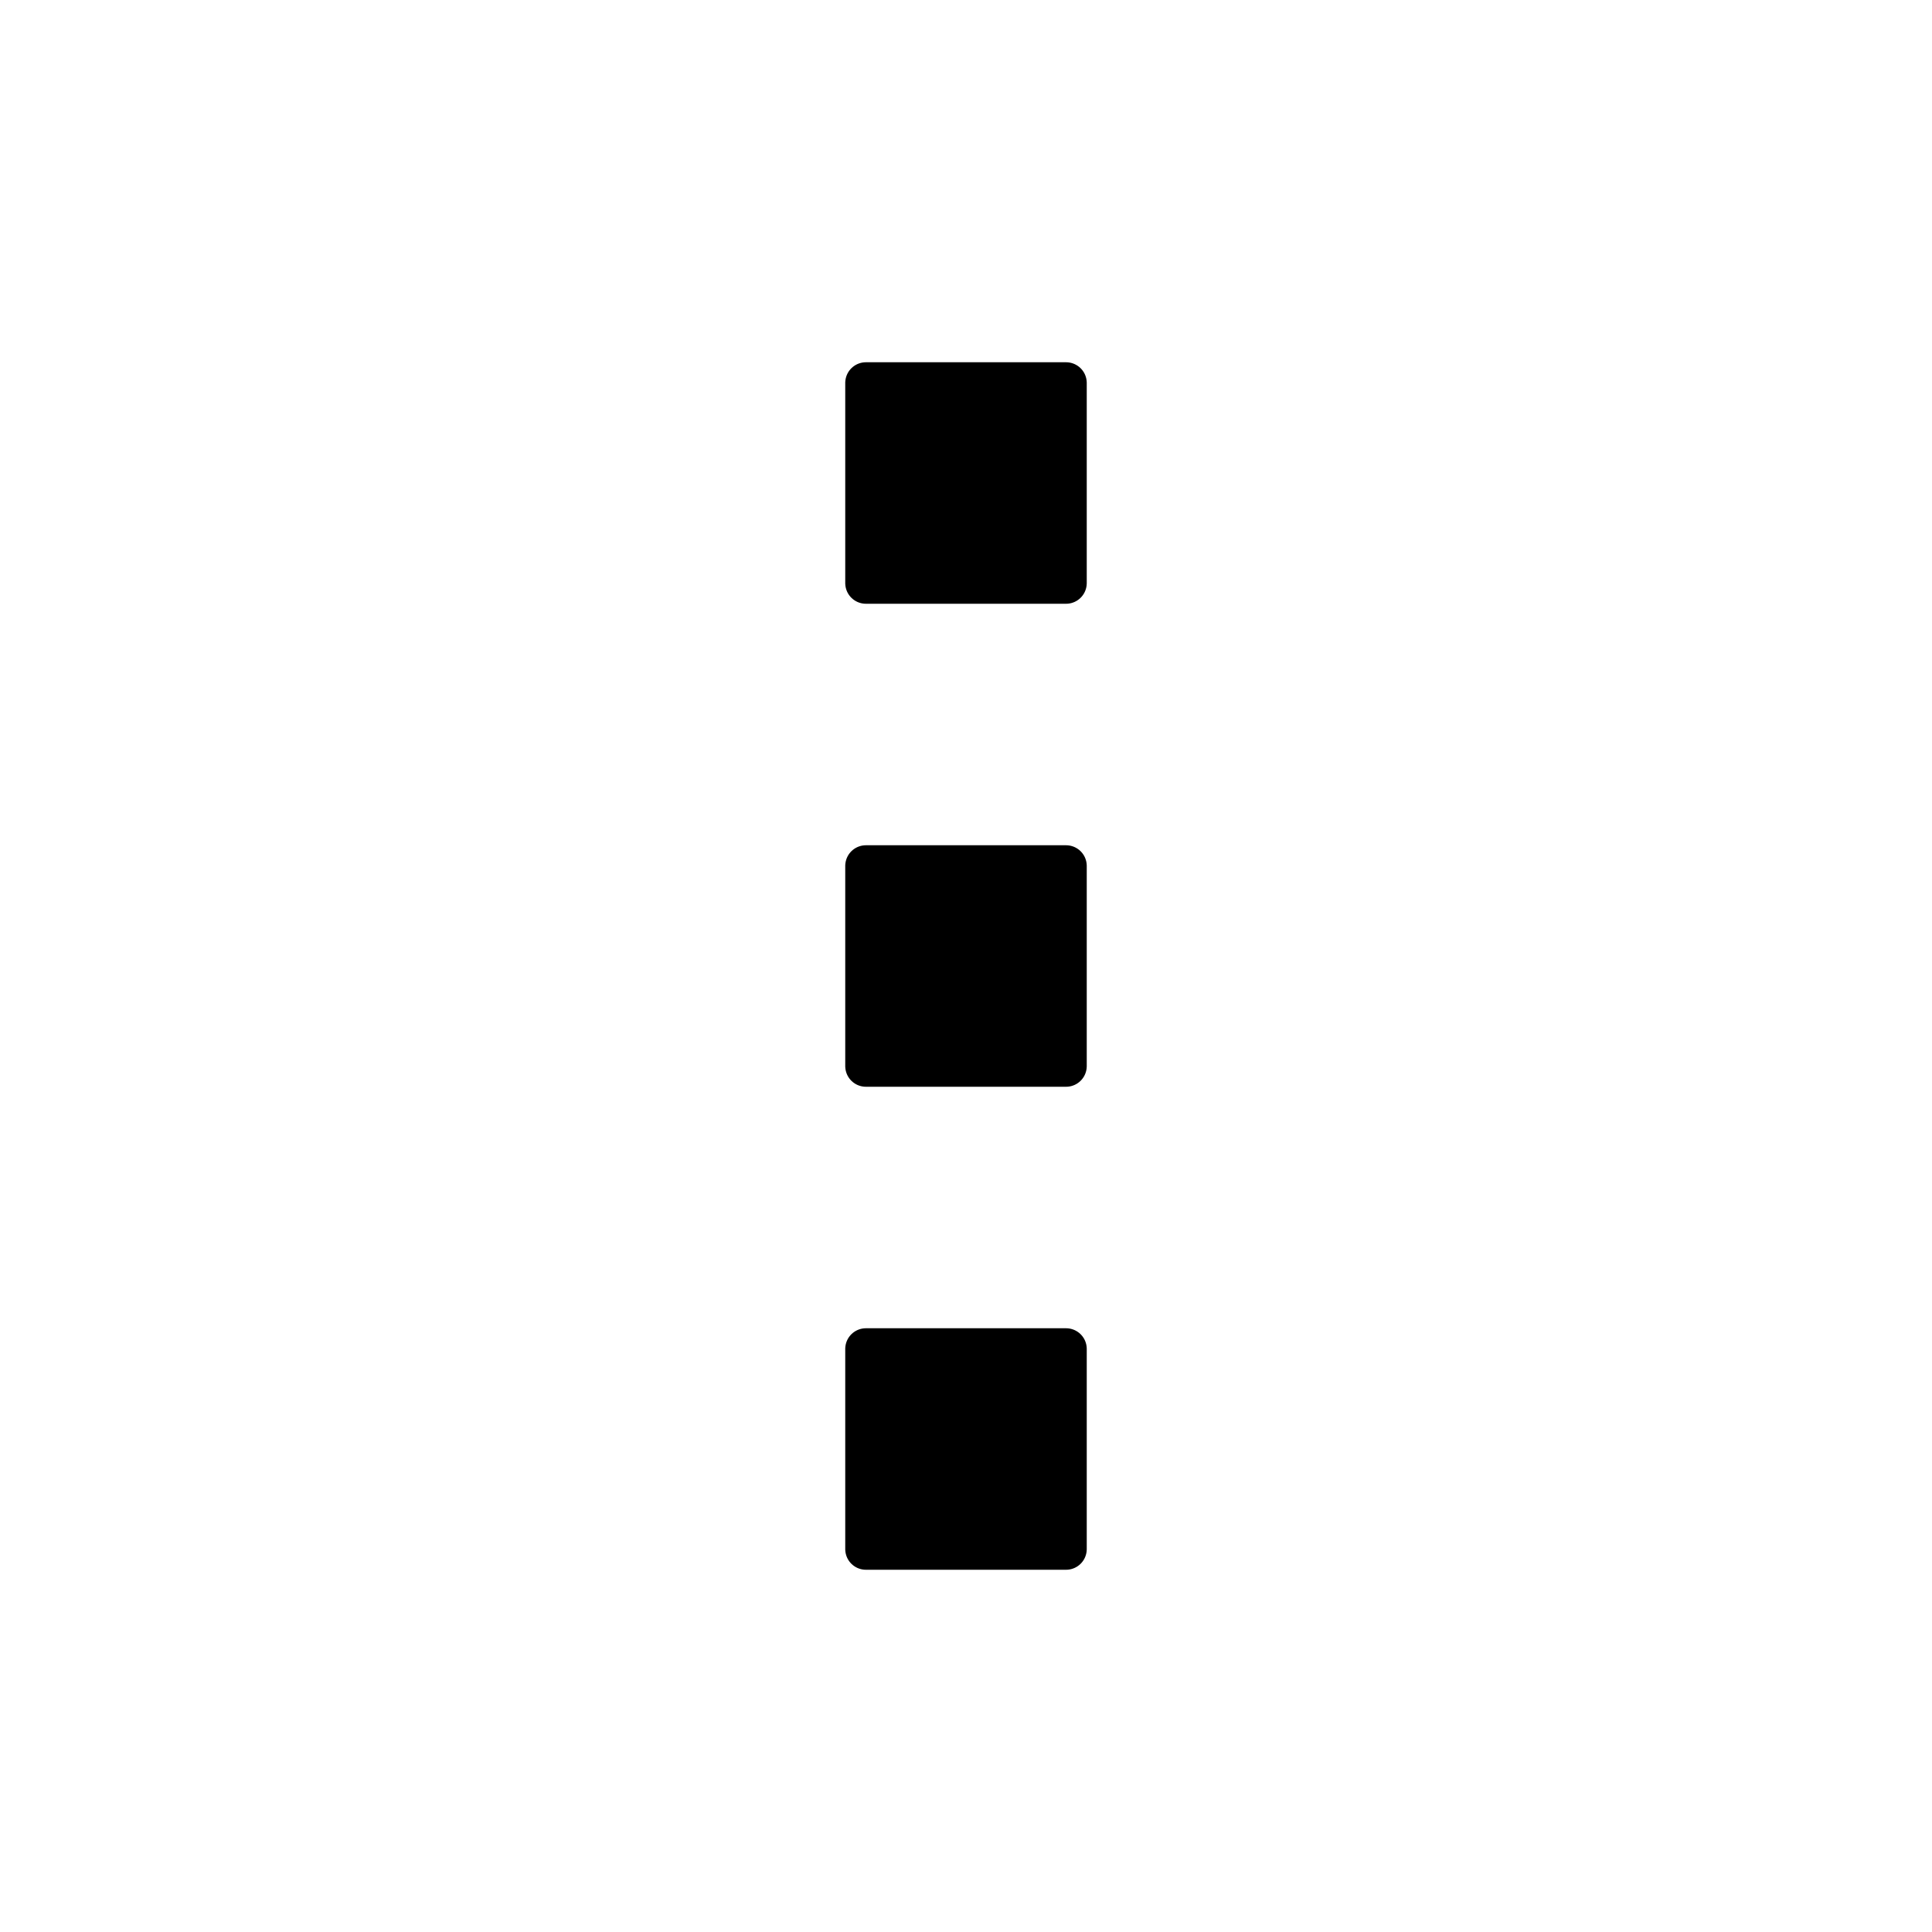
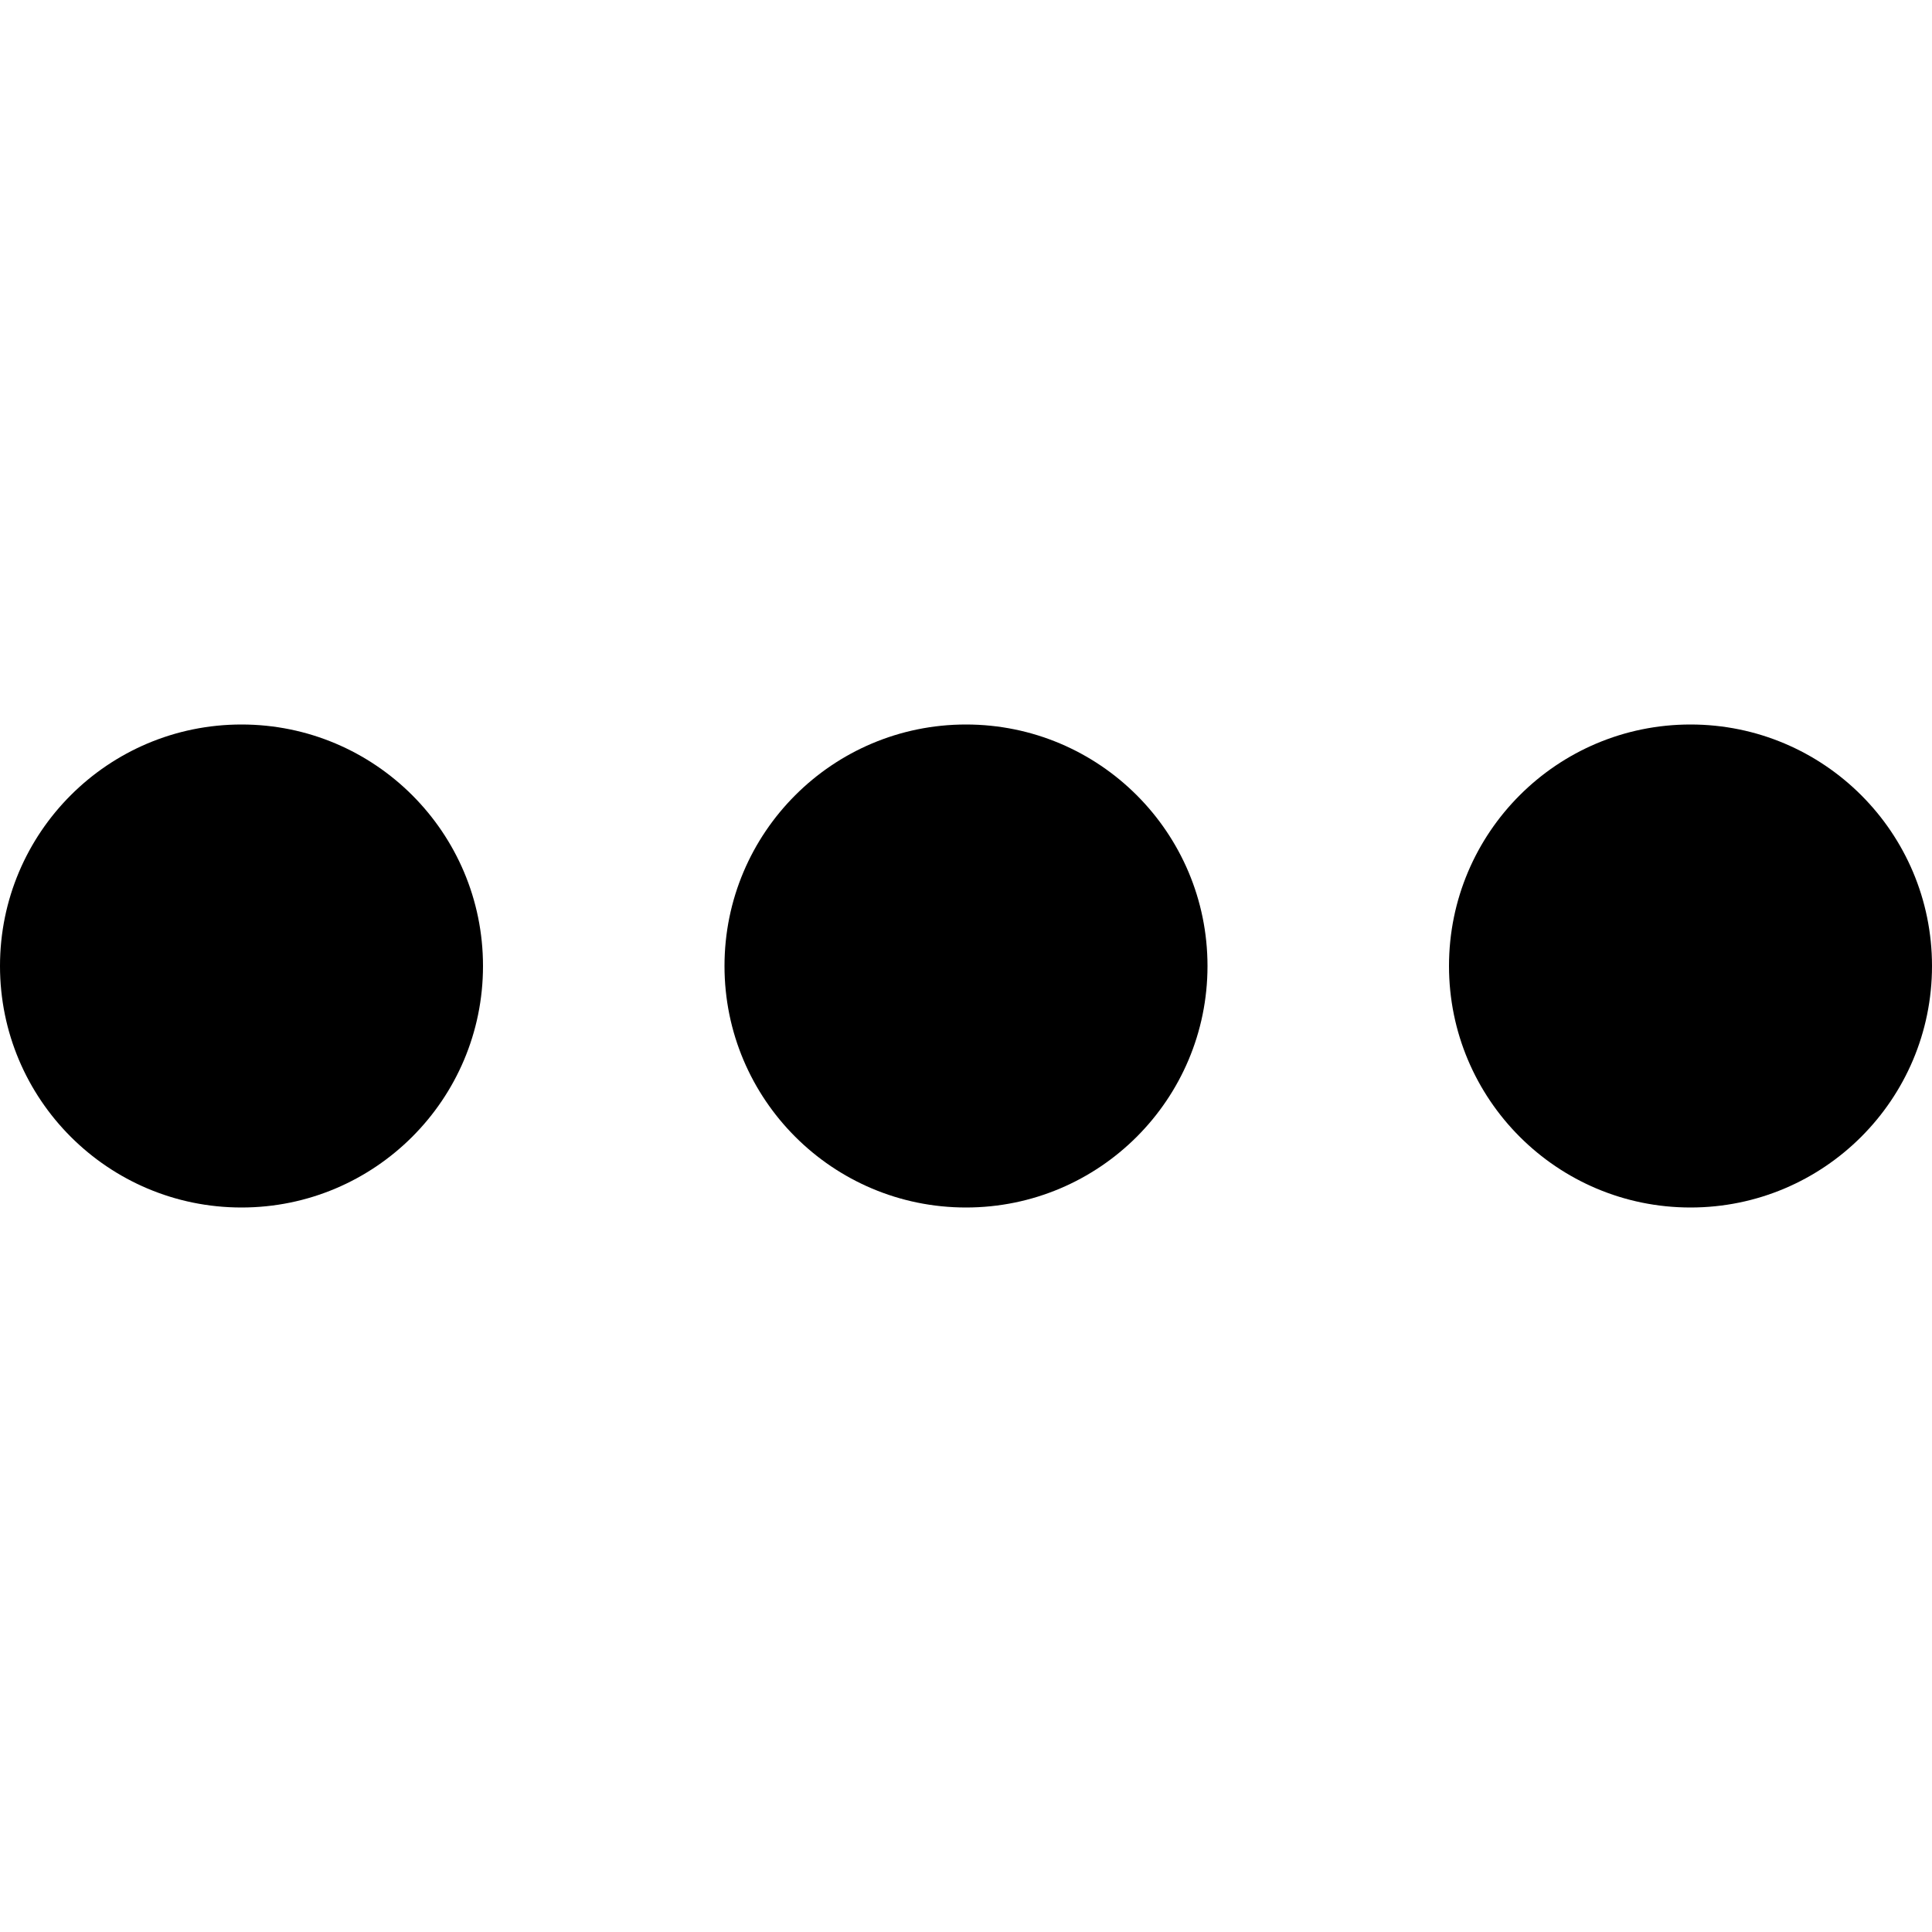
- <svg xmlns="http://www.w3.org/2000/svg" height="128" id="svg2" version="1.1" width="128">
-   <defs id="defs4" />
-   <g id="layer1" transform="translate(0,-924.3622)">
-     <rect height="128" id="rect2985" style="fill:none;stroke:none" transform="matrix(0,1,-1,0,0,0)" width="128" x="924.362" y="-128" />
-     <rect height="13.261" id="rect3799" style="fill:#000000;fill-opacity:1;stroke:#000000;stroke-width:2.739;stroke-linejoin:round;stroke-miterlimit:4;stroke-opacity:1;stroke-dasharray:none" transform="matrix(0,1,-1,0,0,0)" width="13.261" x="981.732" y="-70.63" />
-     <rect height="13.261" id="rect3799-0" style="fill:#000000;fill-opacity:1;stroke:#000000;stroke-width:2.739;stroke-linejoin:round;stroke-miterlimit:4;stroke-opacity:1;stroke-dasharray:none" transform="matrix(0,1,-1,0,0,0)" width="13.261" x="949.732" y="-70.63" />
-     <rect height="13.261" id="rect3799-5" style="fill:#000000;fill-opacity:1;stroke:#000000;stroke-width:2.739;stroke-linejoin:round;stroke-miterlimit:4;stroke-opacity:1;stroke-dasharray:none" transform="matrix(0,1,-1,0,0,0)" width="13.261" x="1013.732" y="-70.63" />
-   </g>
+ <svg xmlns="http://www.w3.org/2000/svg" id="Layer_1_1_" style="enable-background:new 0 0 16 16;" version="1.1" viewBox="0 0 16 16" xml:space="preserve">
+   <circle cx="2" cy="8" r="2" />
+   <circle cx="8" cy="8" r="2" />
+   <circle cx="14" cy="8" r="2" />
</svg>
